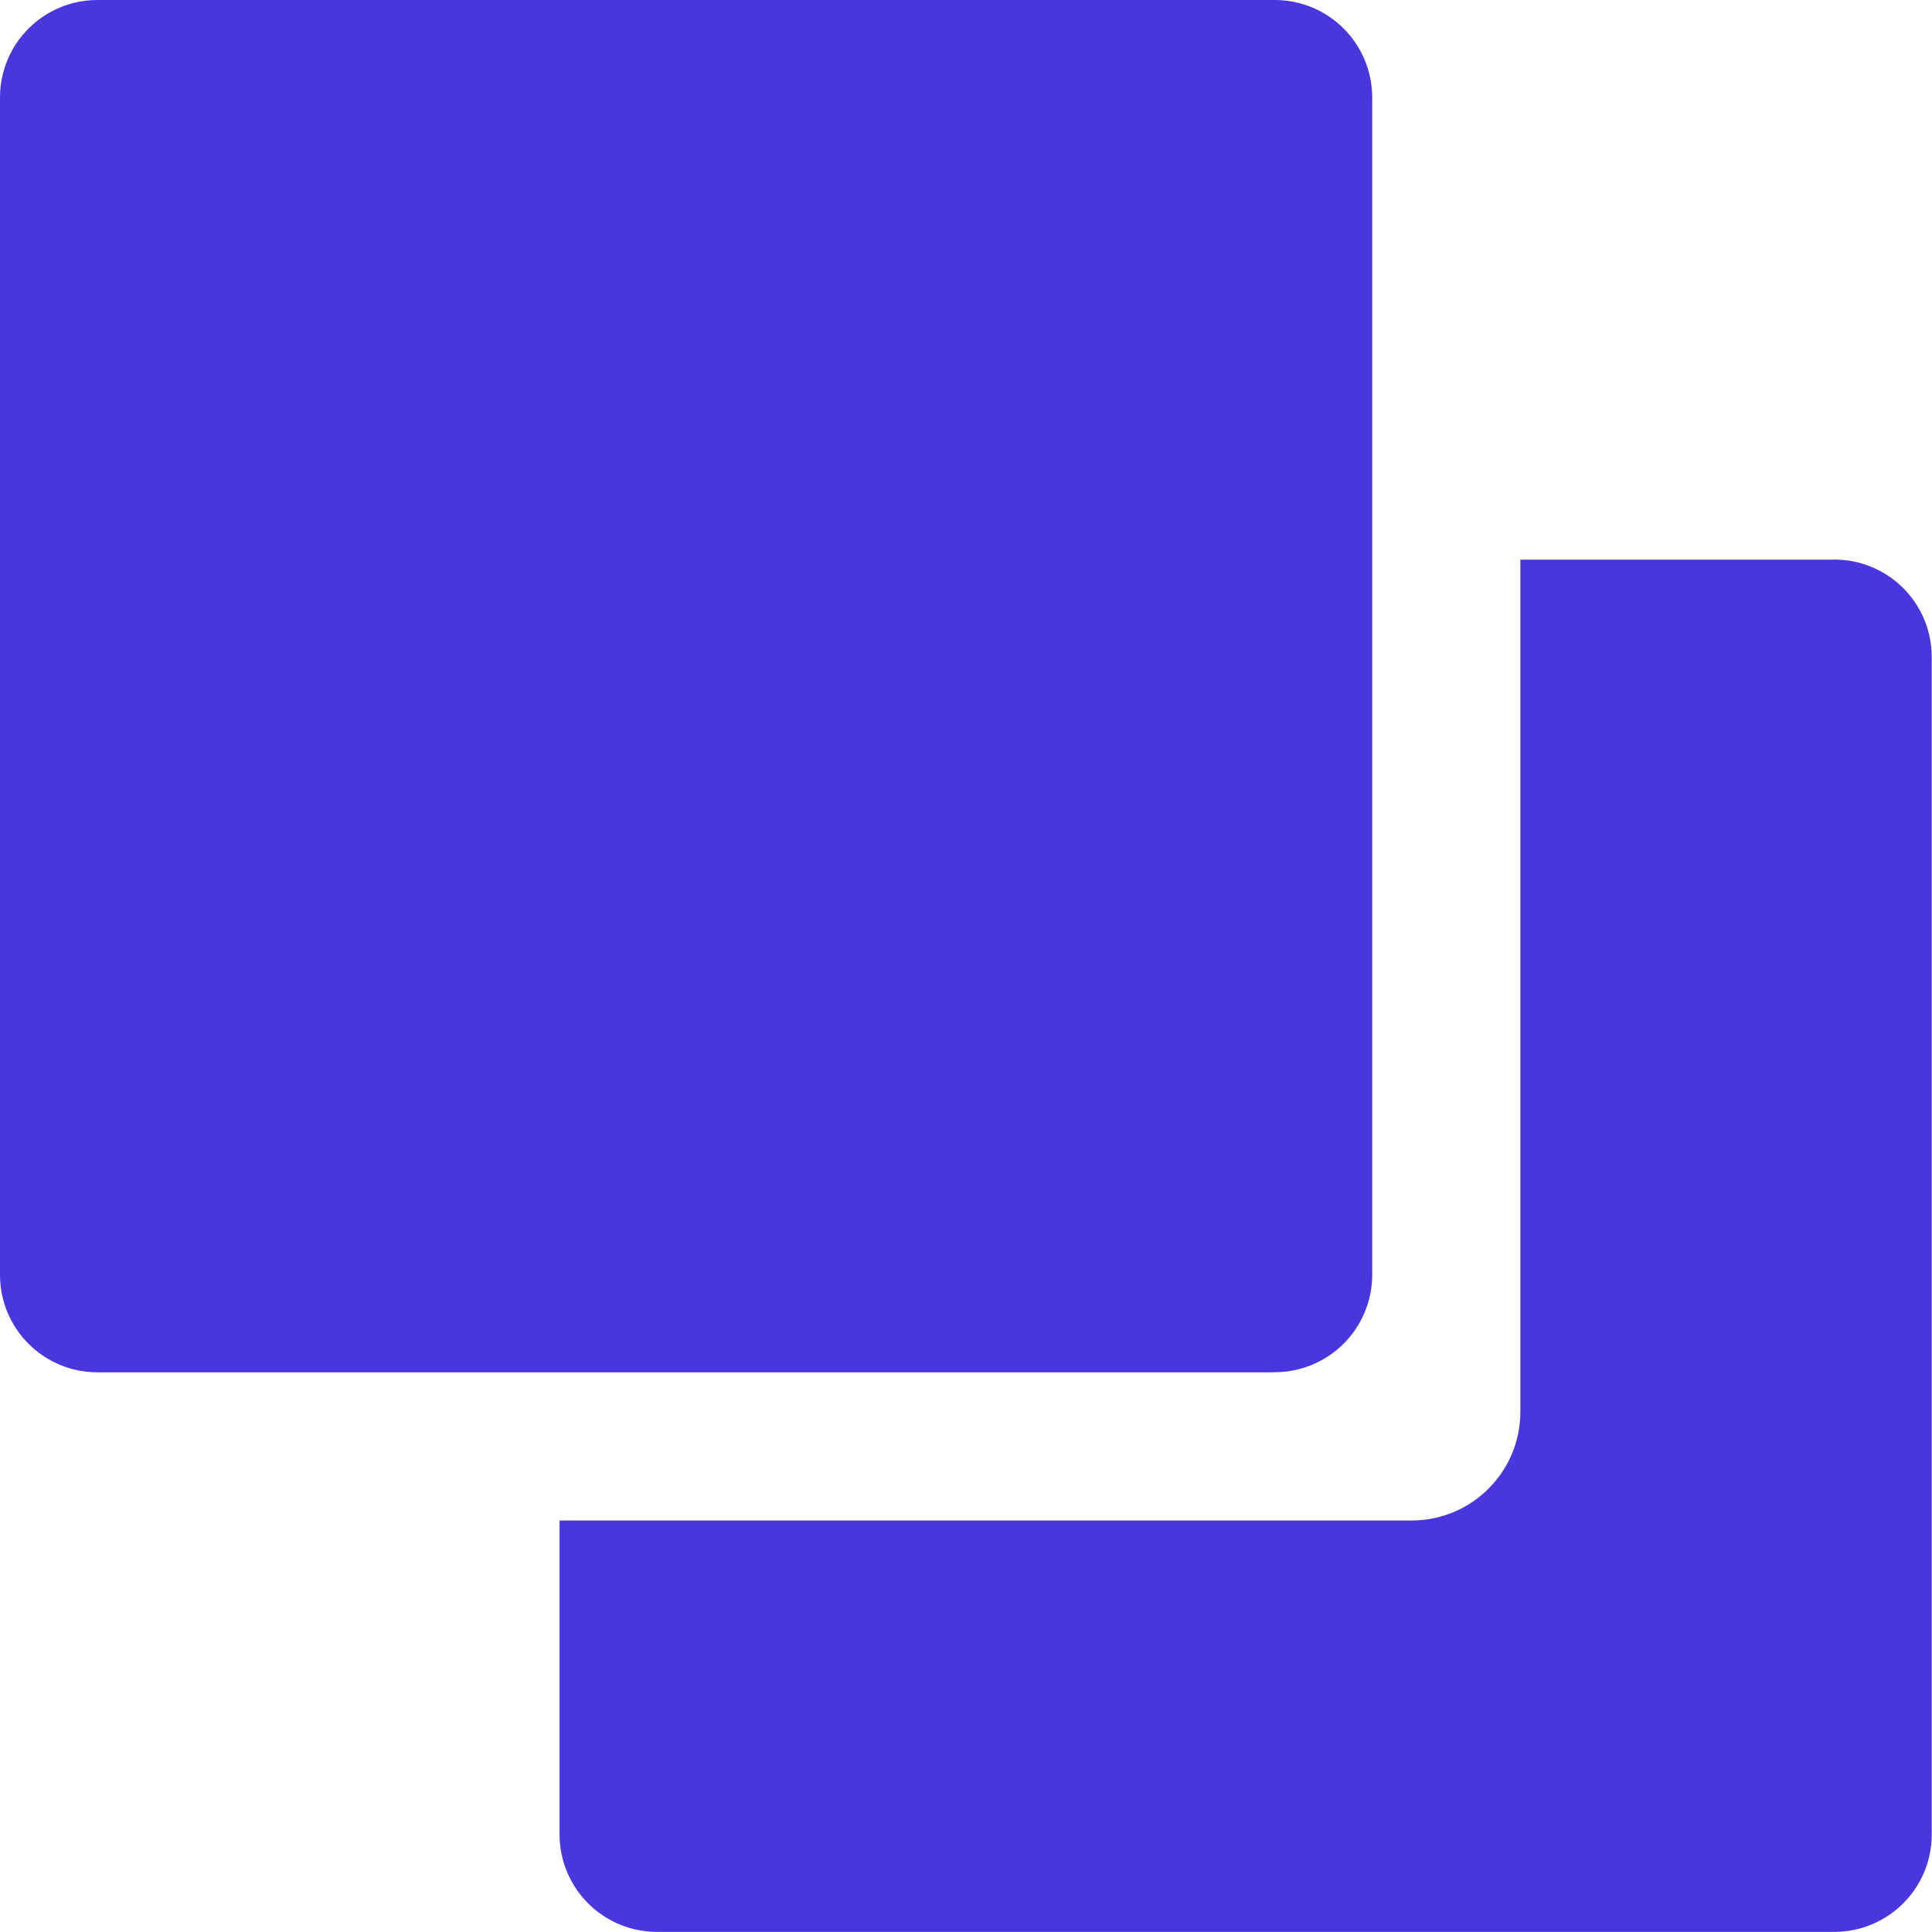
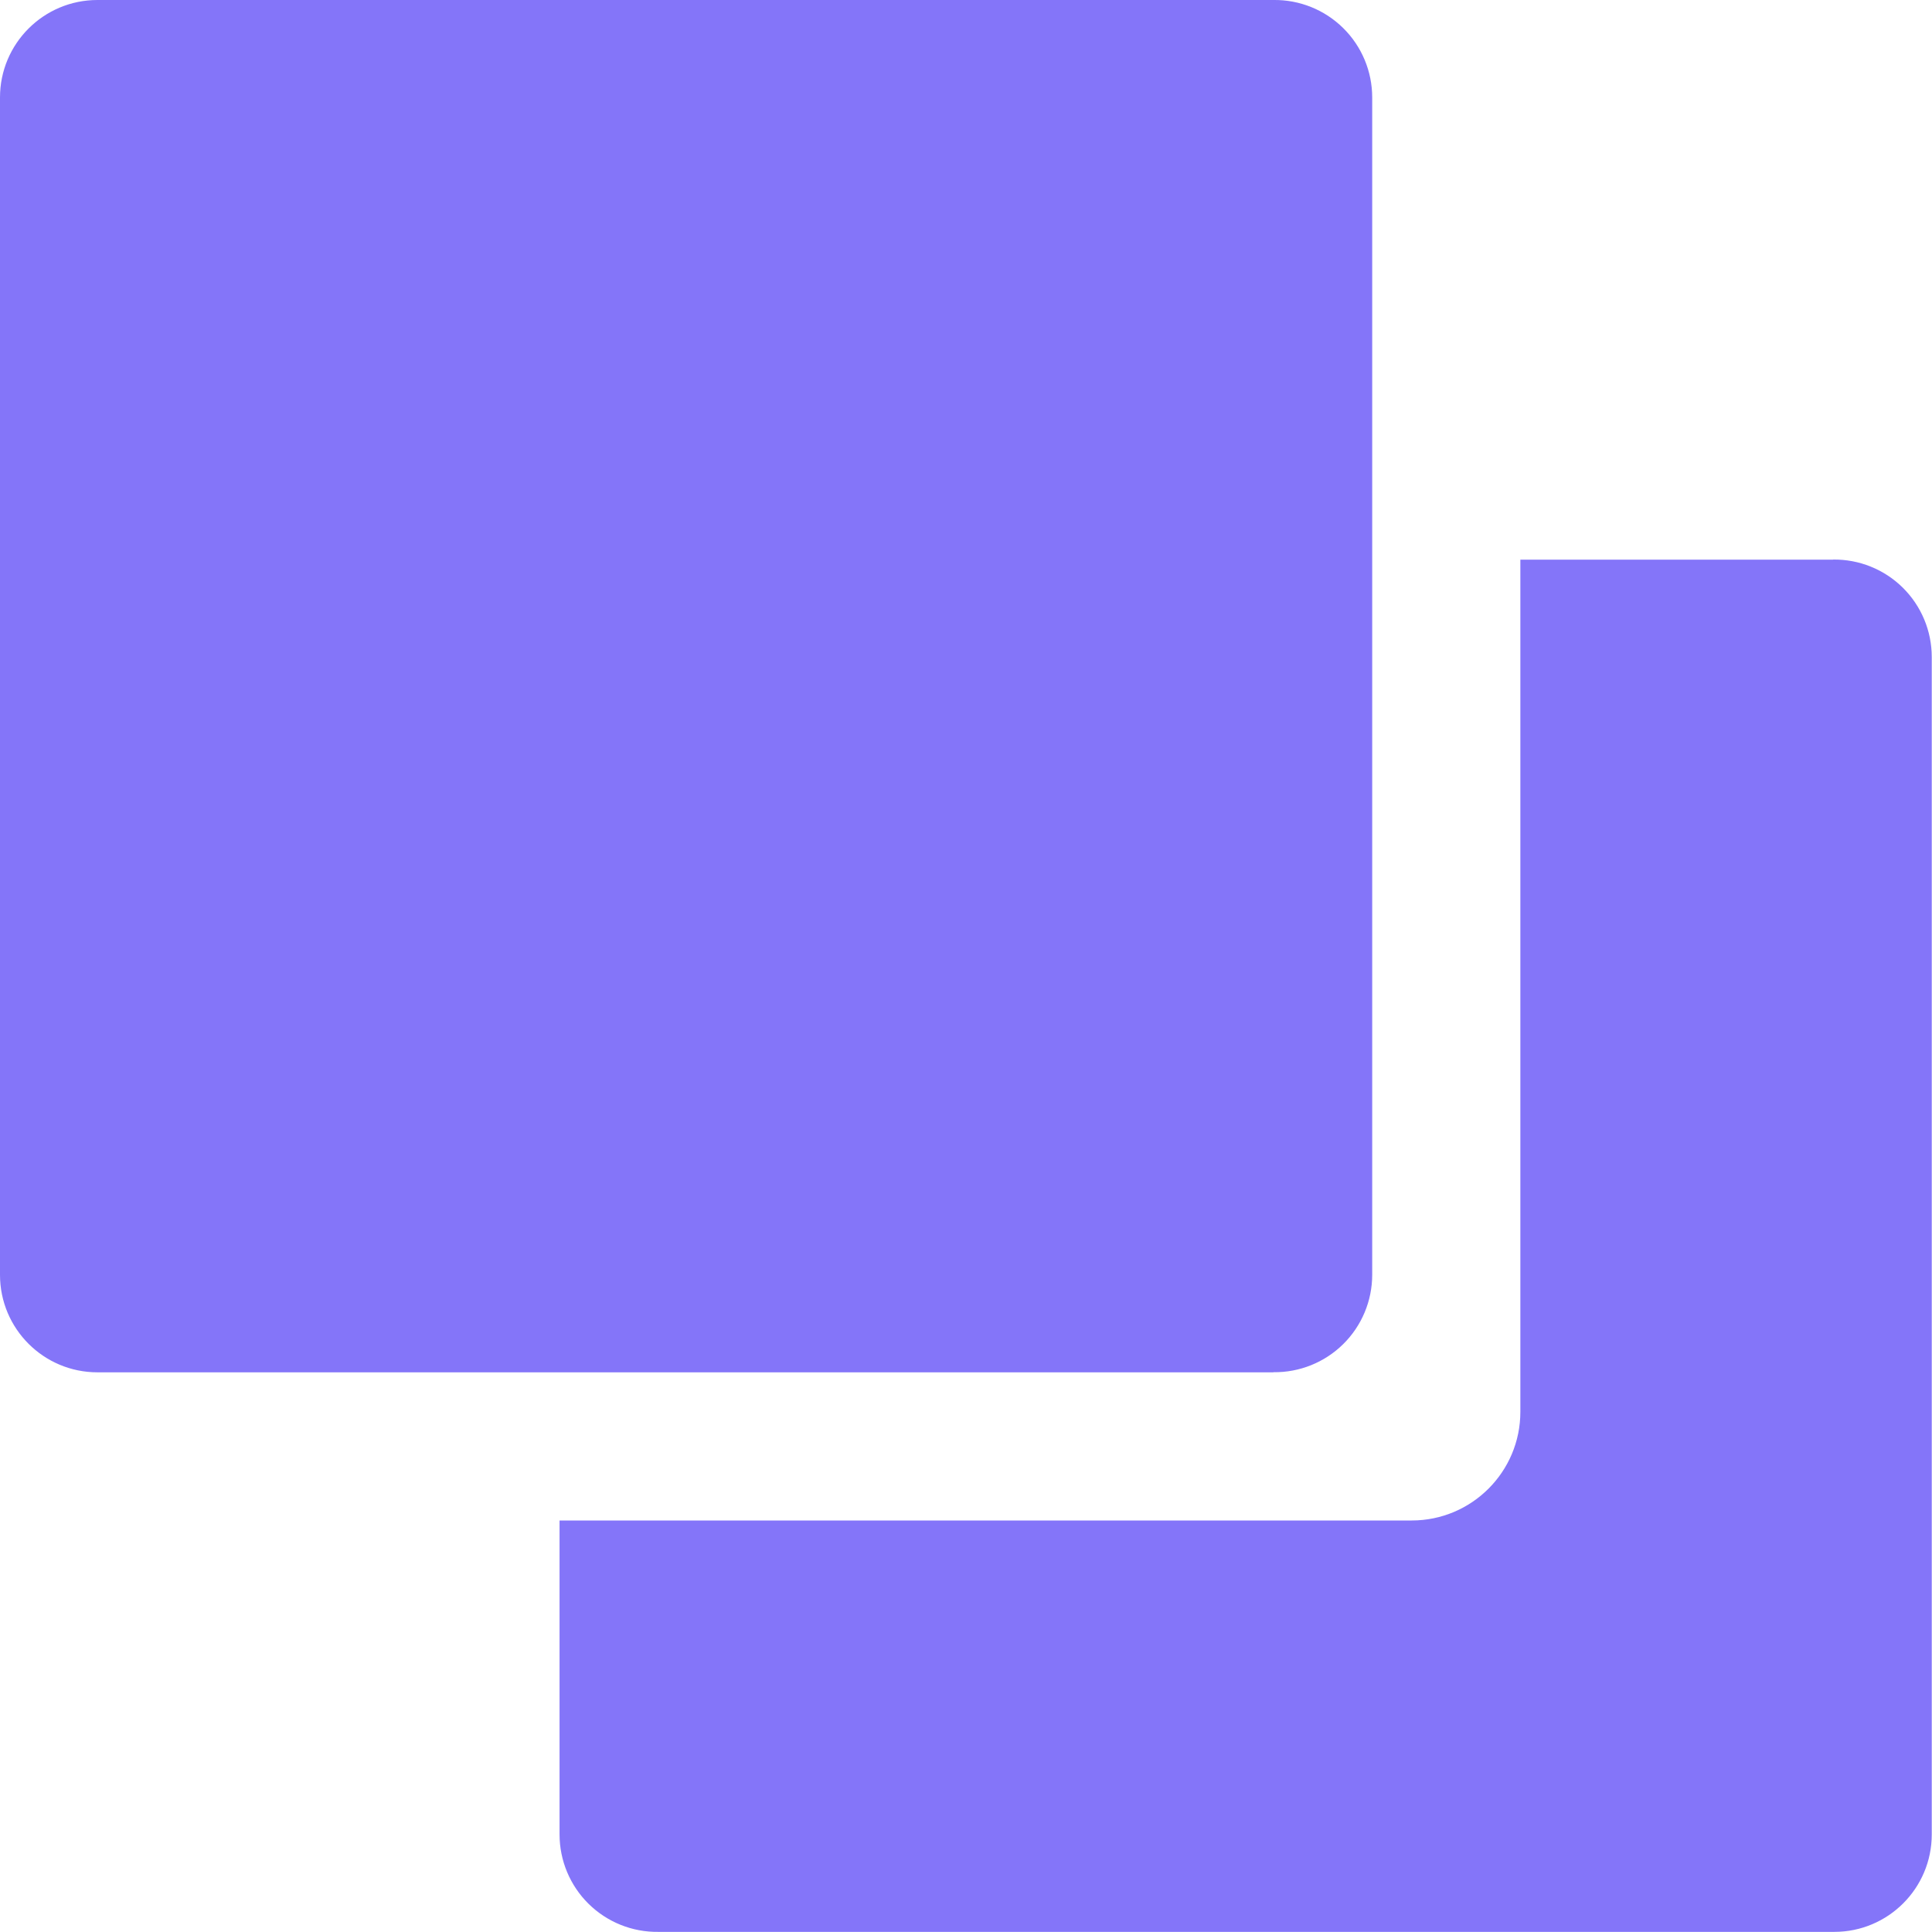
<svg xmlns="http://www.w3.org/2000/svg" width="16" height="16" viewBox="0 0 16 16">
  <defs>
-     <style>.a{fill:#4936DF;}</style>
+     <style>.a{fill:#8475f9;}</style>
  </defs>
  <g transform="translate(0 0)">
    <path class="a" d="M10.546,11.364a.807.807,0,0,0,.818-.807V.807A.807.807,0,0,0,10.546,0H.807A.807.807,0,0,0,0,.807v9.751a.807.807,0,0,0,.807.807h9.739Z" transform="translate(0 0)" />
    <path class="a" d="M303.115,292.569h-2.591v7.057a.9.9,0,0,1-.9.9h-7.057v2.6a.807.807,0,0,0,.818.807h9.739a.807.807,0,0,0,.807-.807v-9.751a.807.807,0,0,0-.818-.807Z" transform="translate(-287.933 -287.934)" />
  </g>
</svg>
